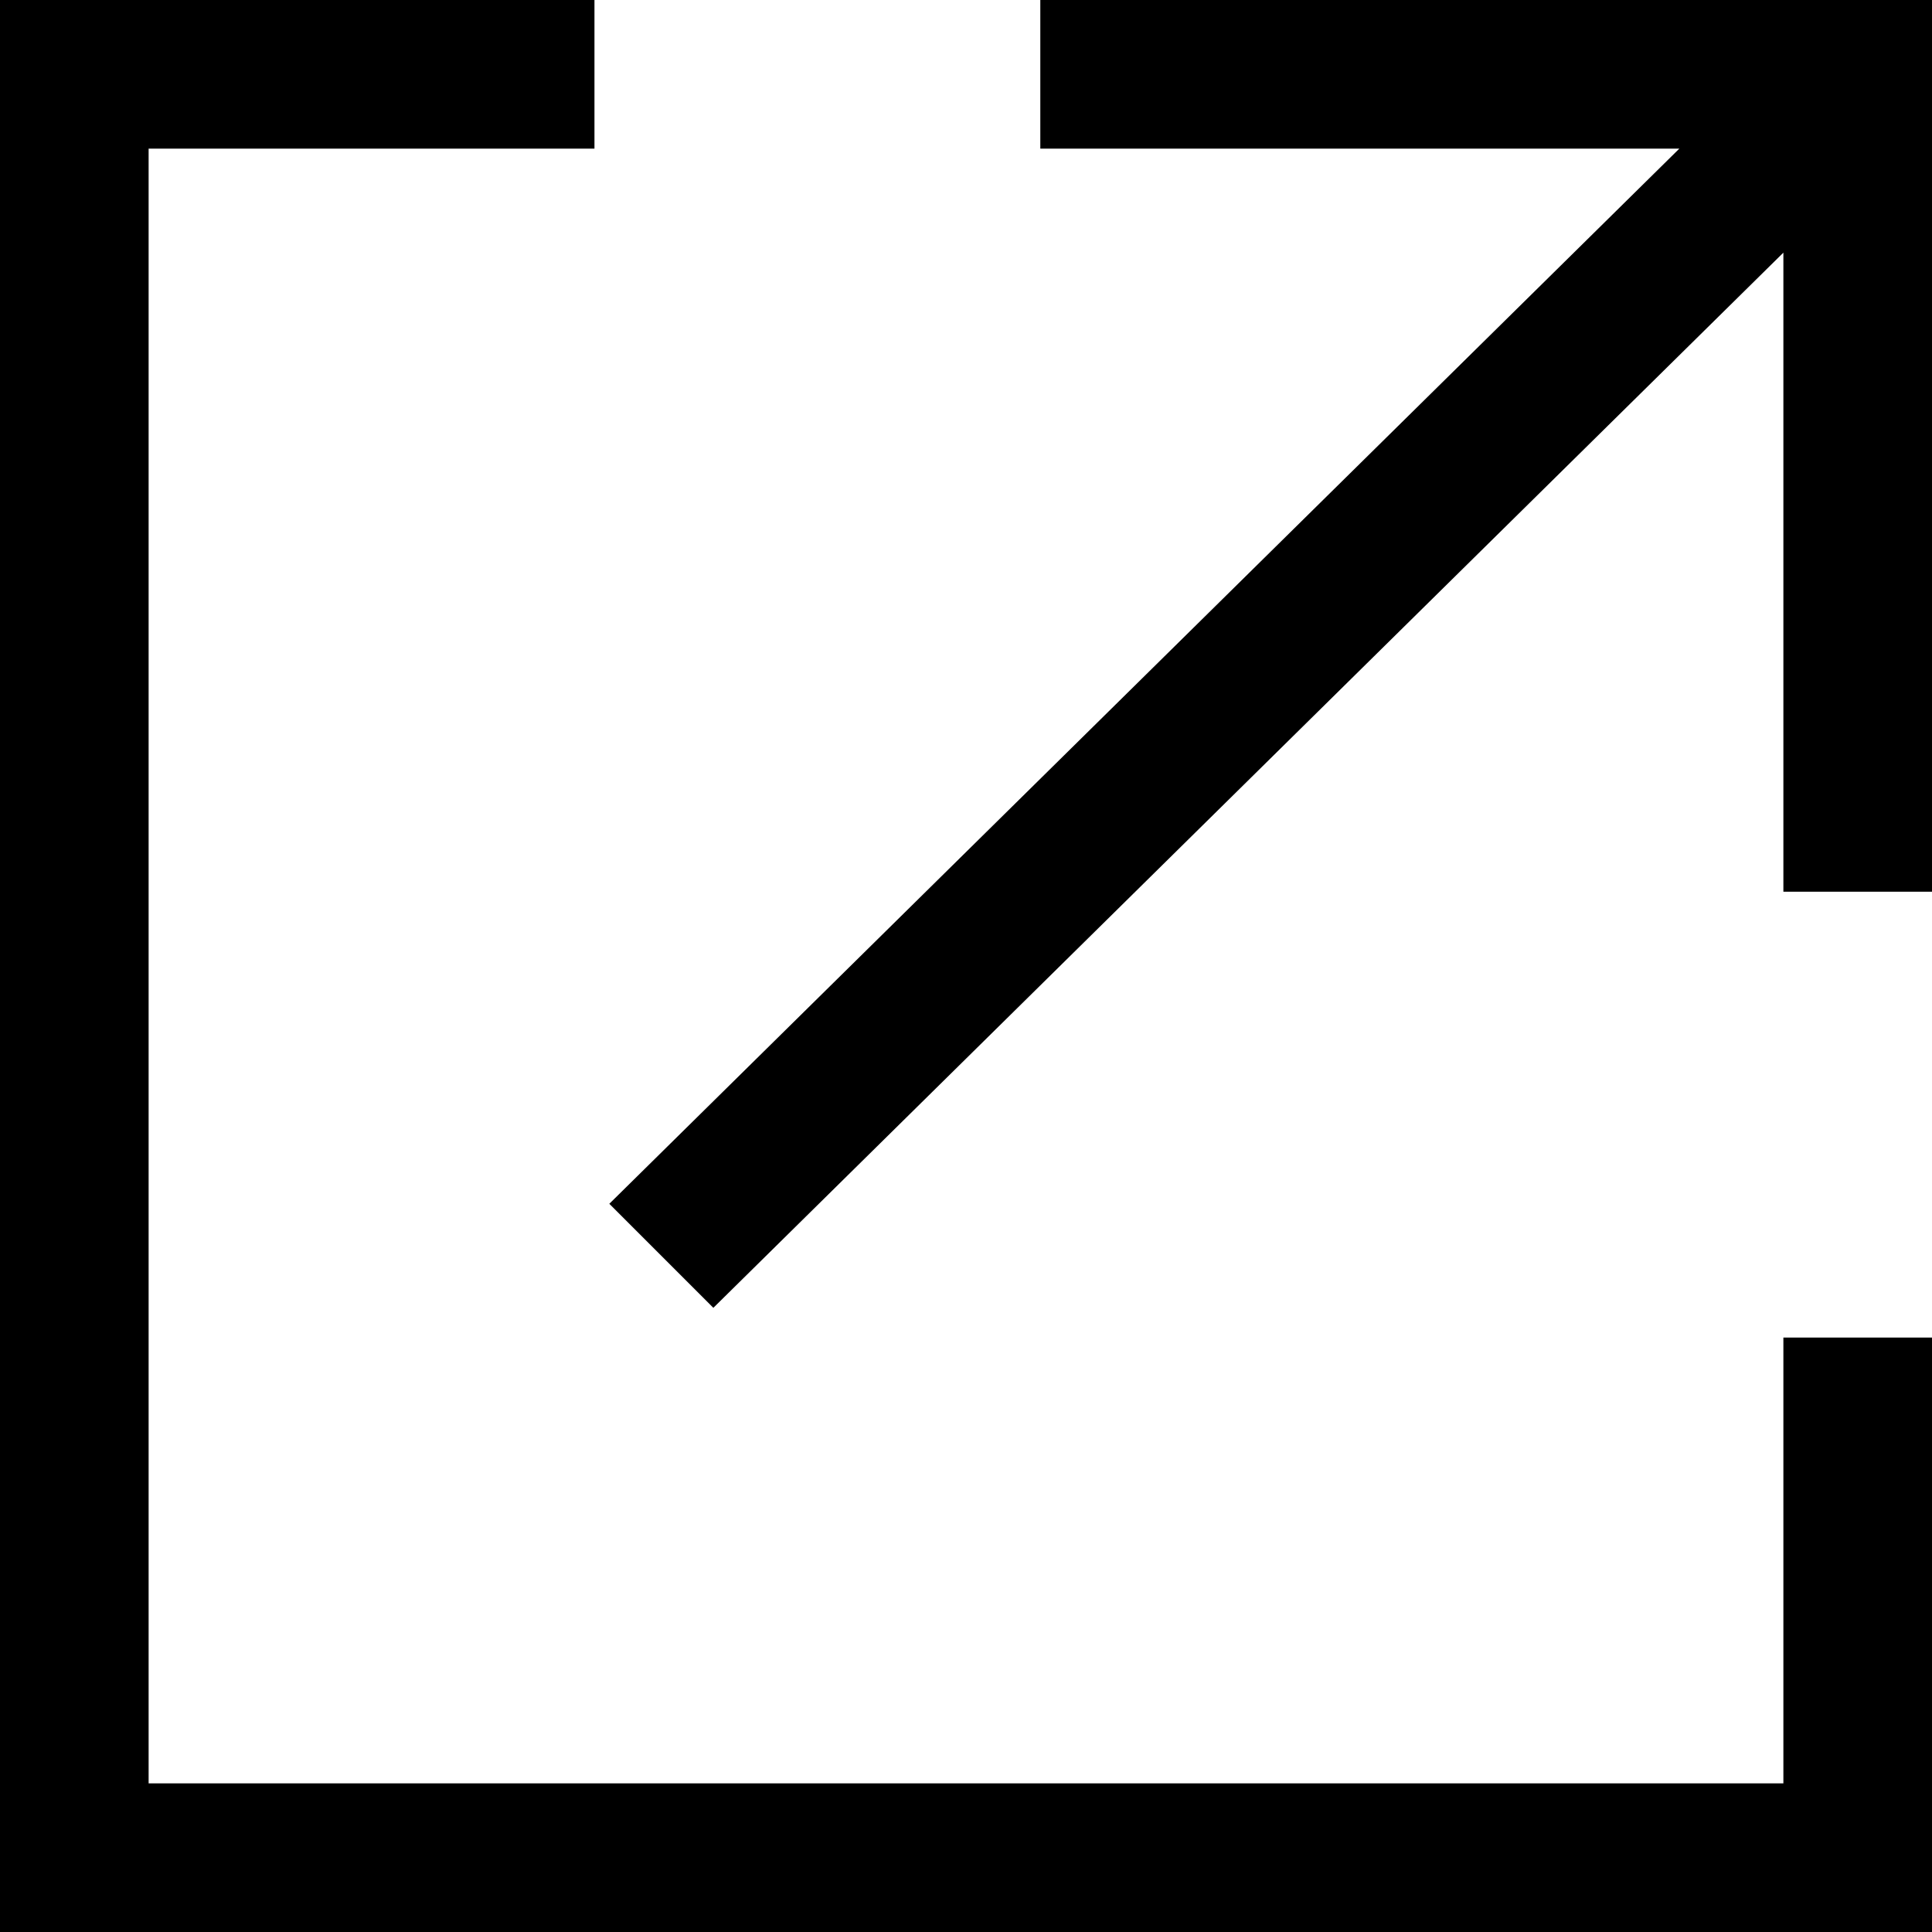
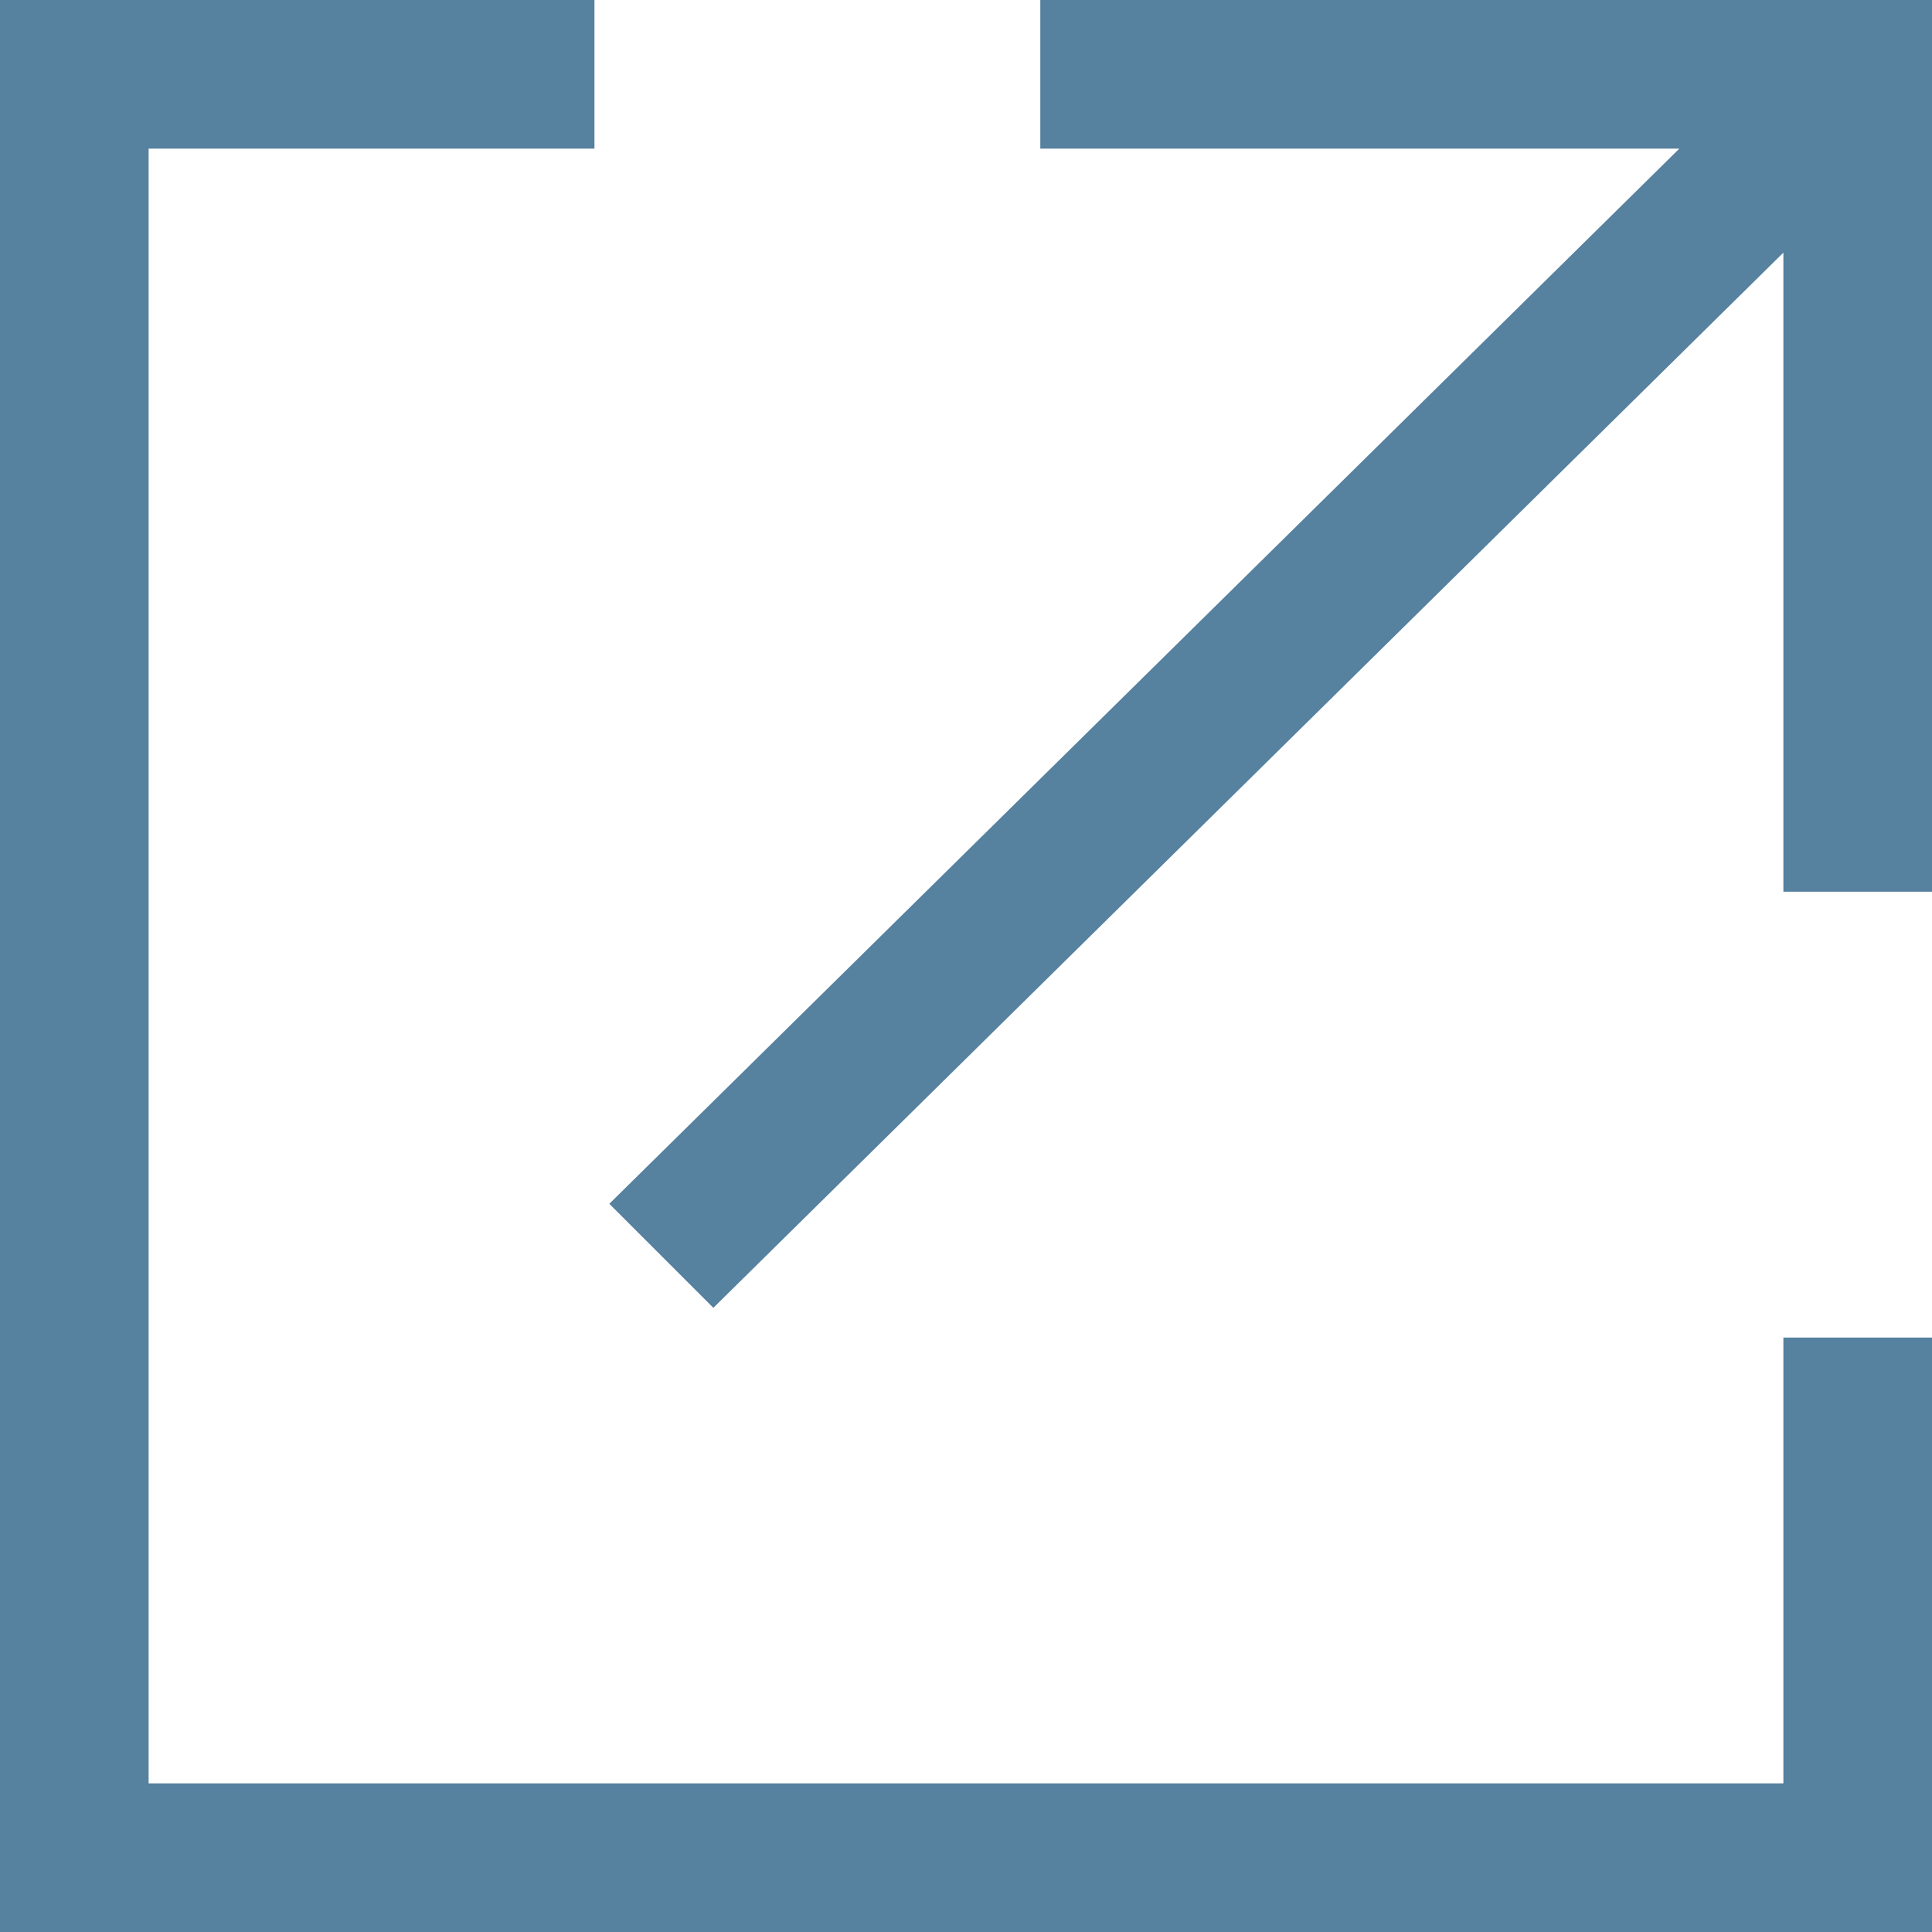
- <svg xmlns="http://www.w3.org/2000/svg" version="1.1" id="Layer_1" x="0px" y="0px" viewBox="0 0 13 13" style="enable-background:new 0 0 13 13;" xml:space="preserve">
+ <svg xmlns="http://www.w3.org/2000/svg" version="1.1" id="Layer_1" x="0px" y="0px" viewBox="0 0 13 13" style="enable-background:new 0 0 13 13; fill:#56819f" xml:space="preserve">
  <path d="M12,12H1V1h3V0H0v13h13V9h-1V12z M7,0v1h4.3L4.1,8.1l0.7,0.7L12,1.7V6h1V0H7z" />
</svg>
